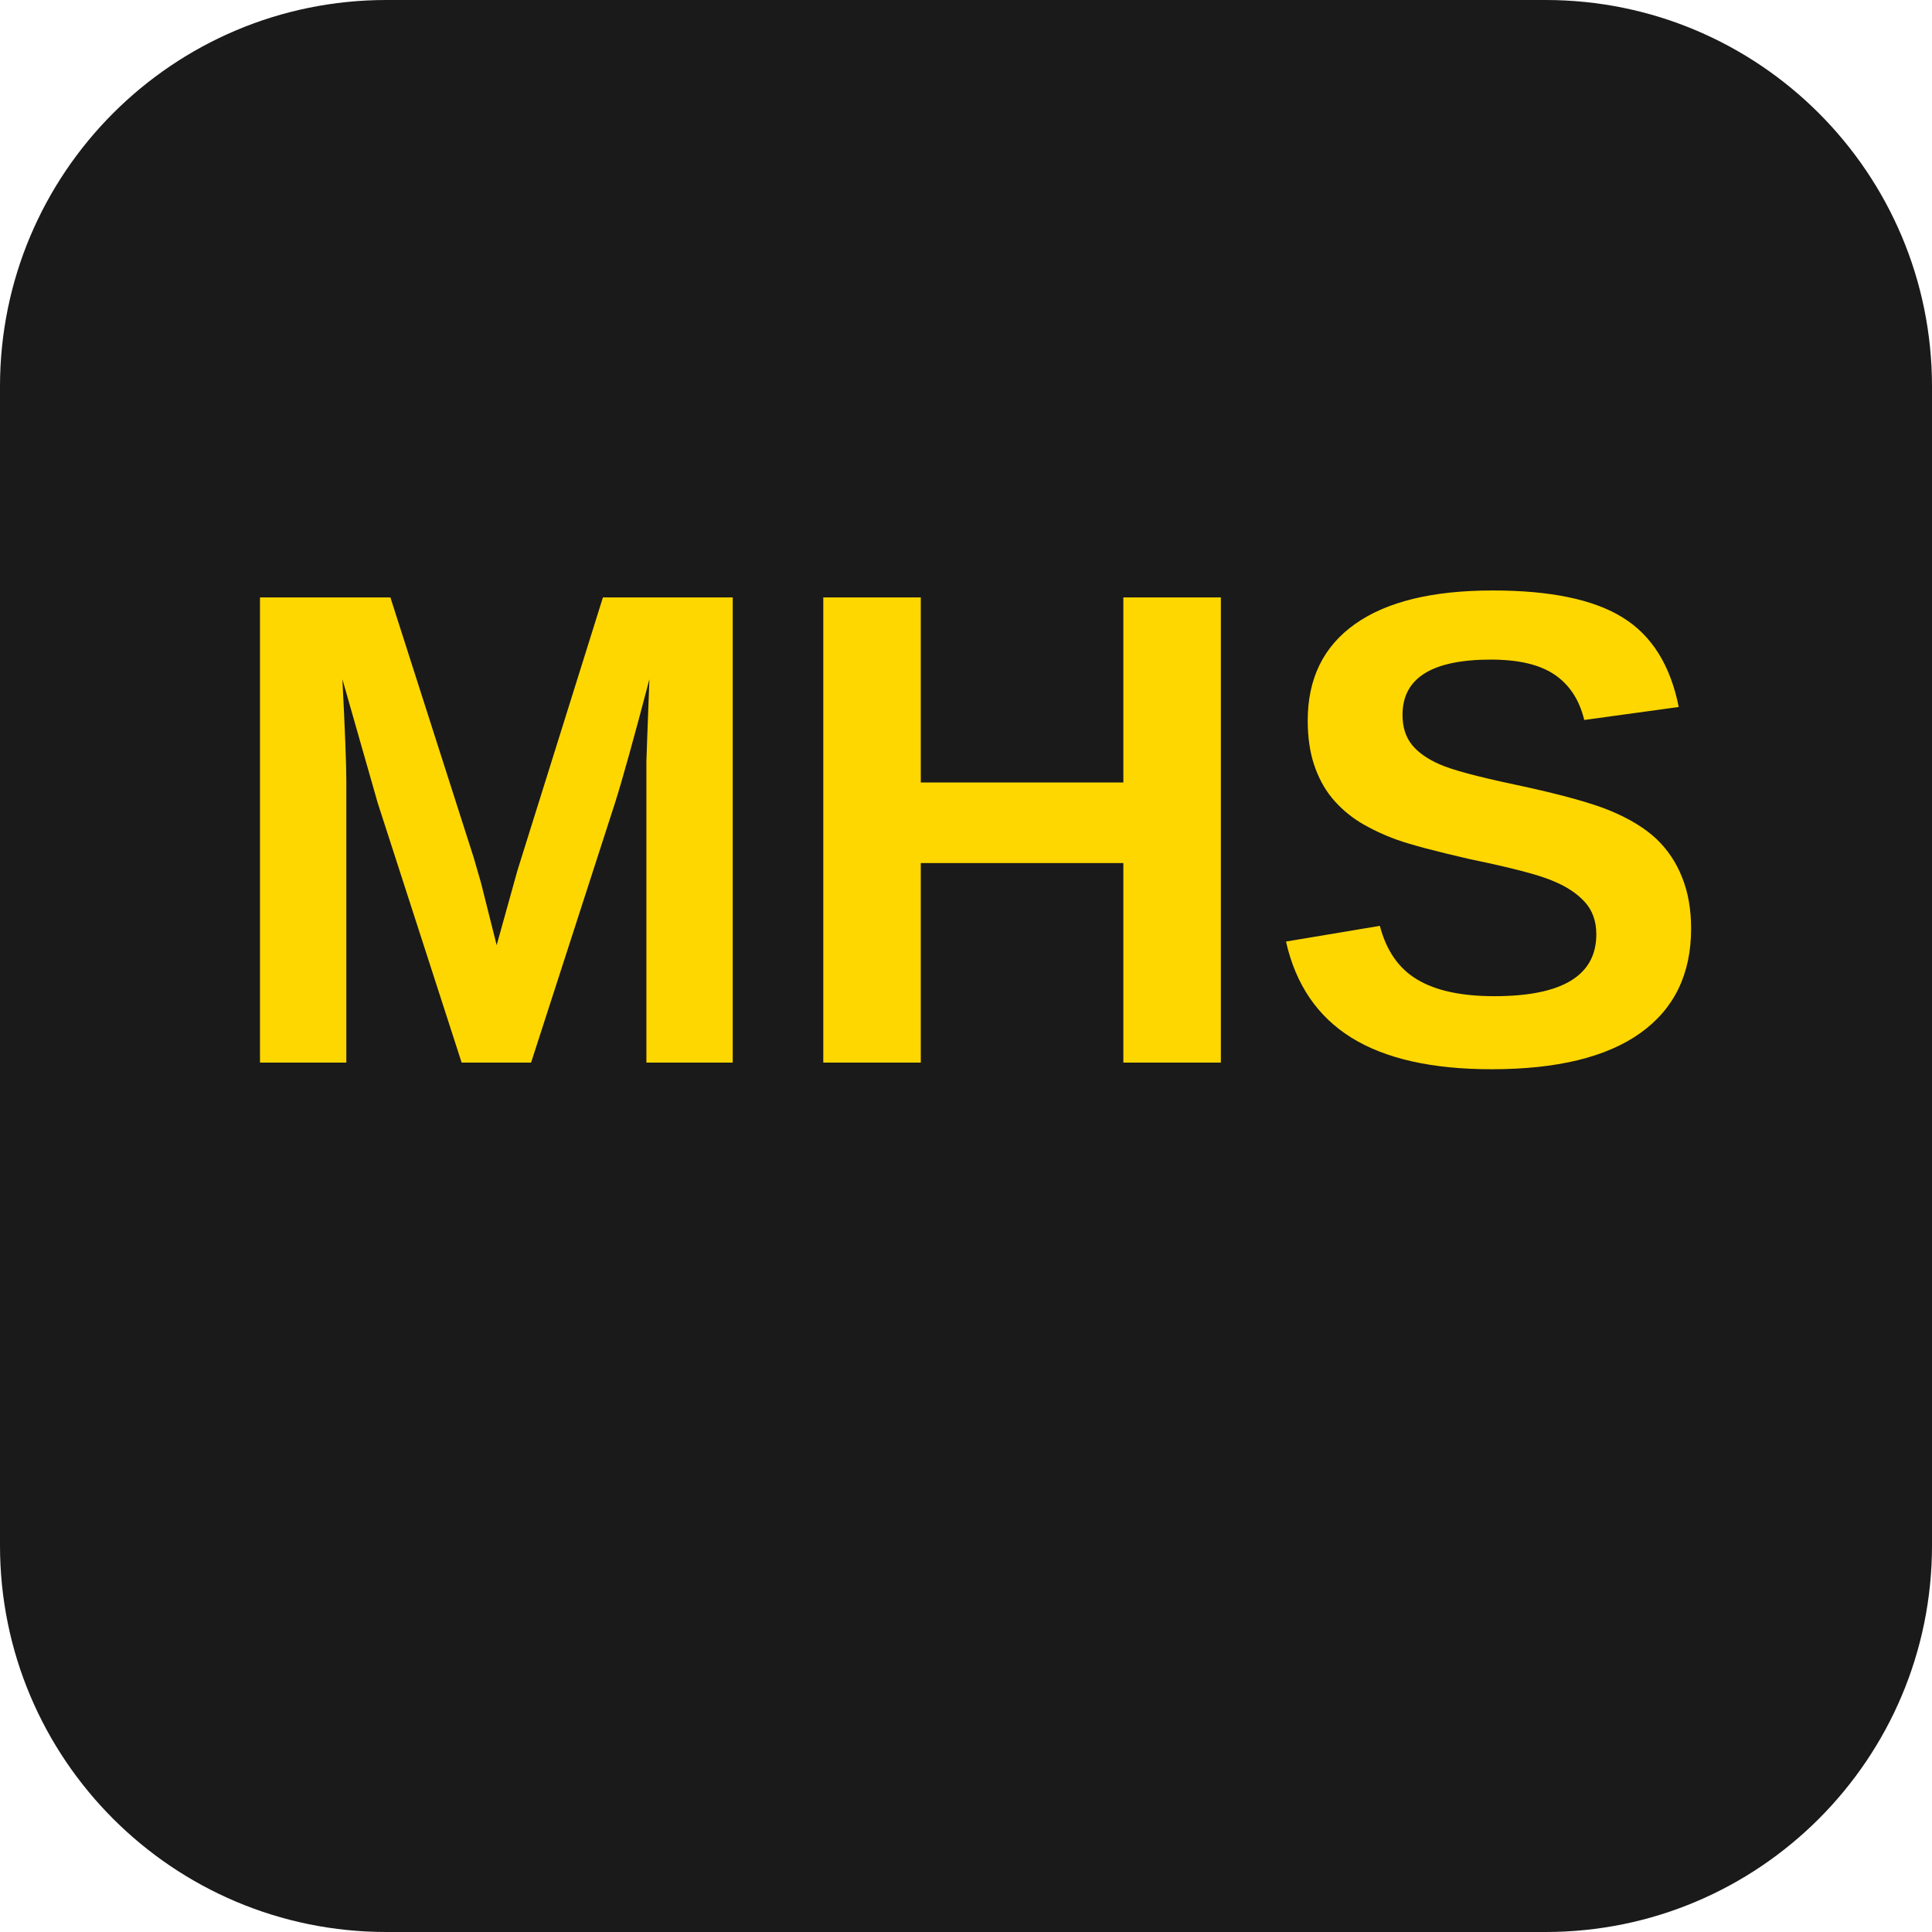
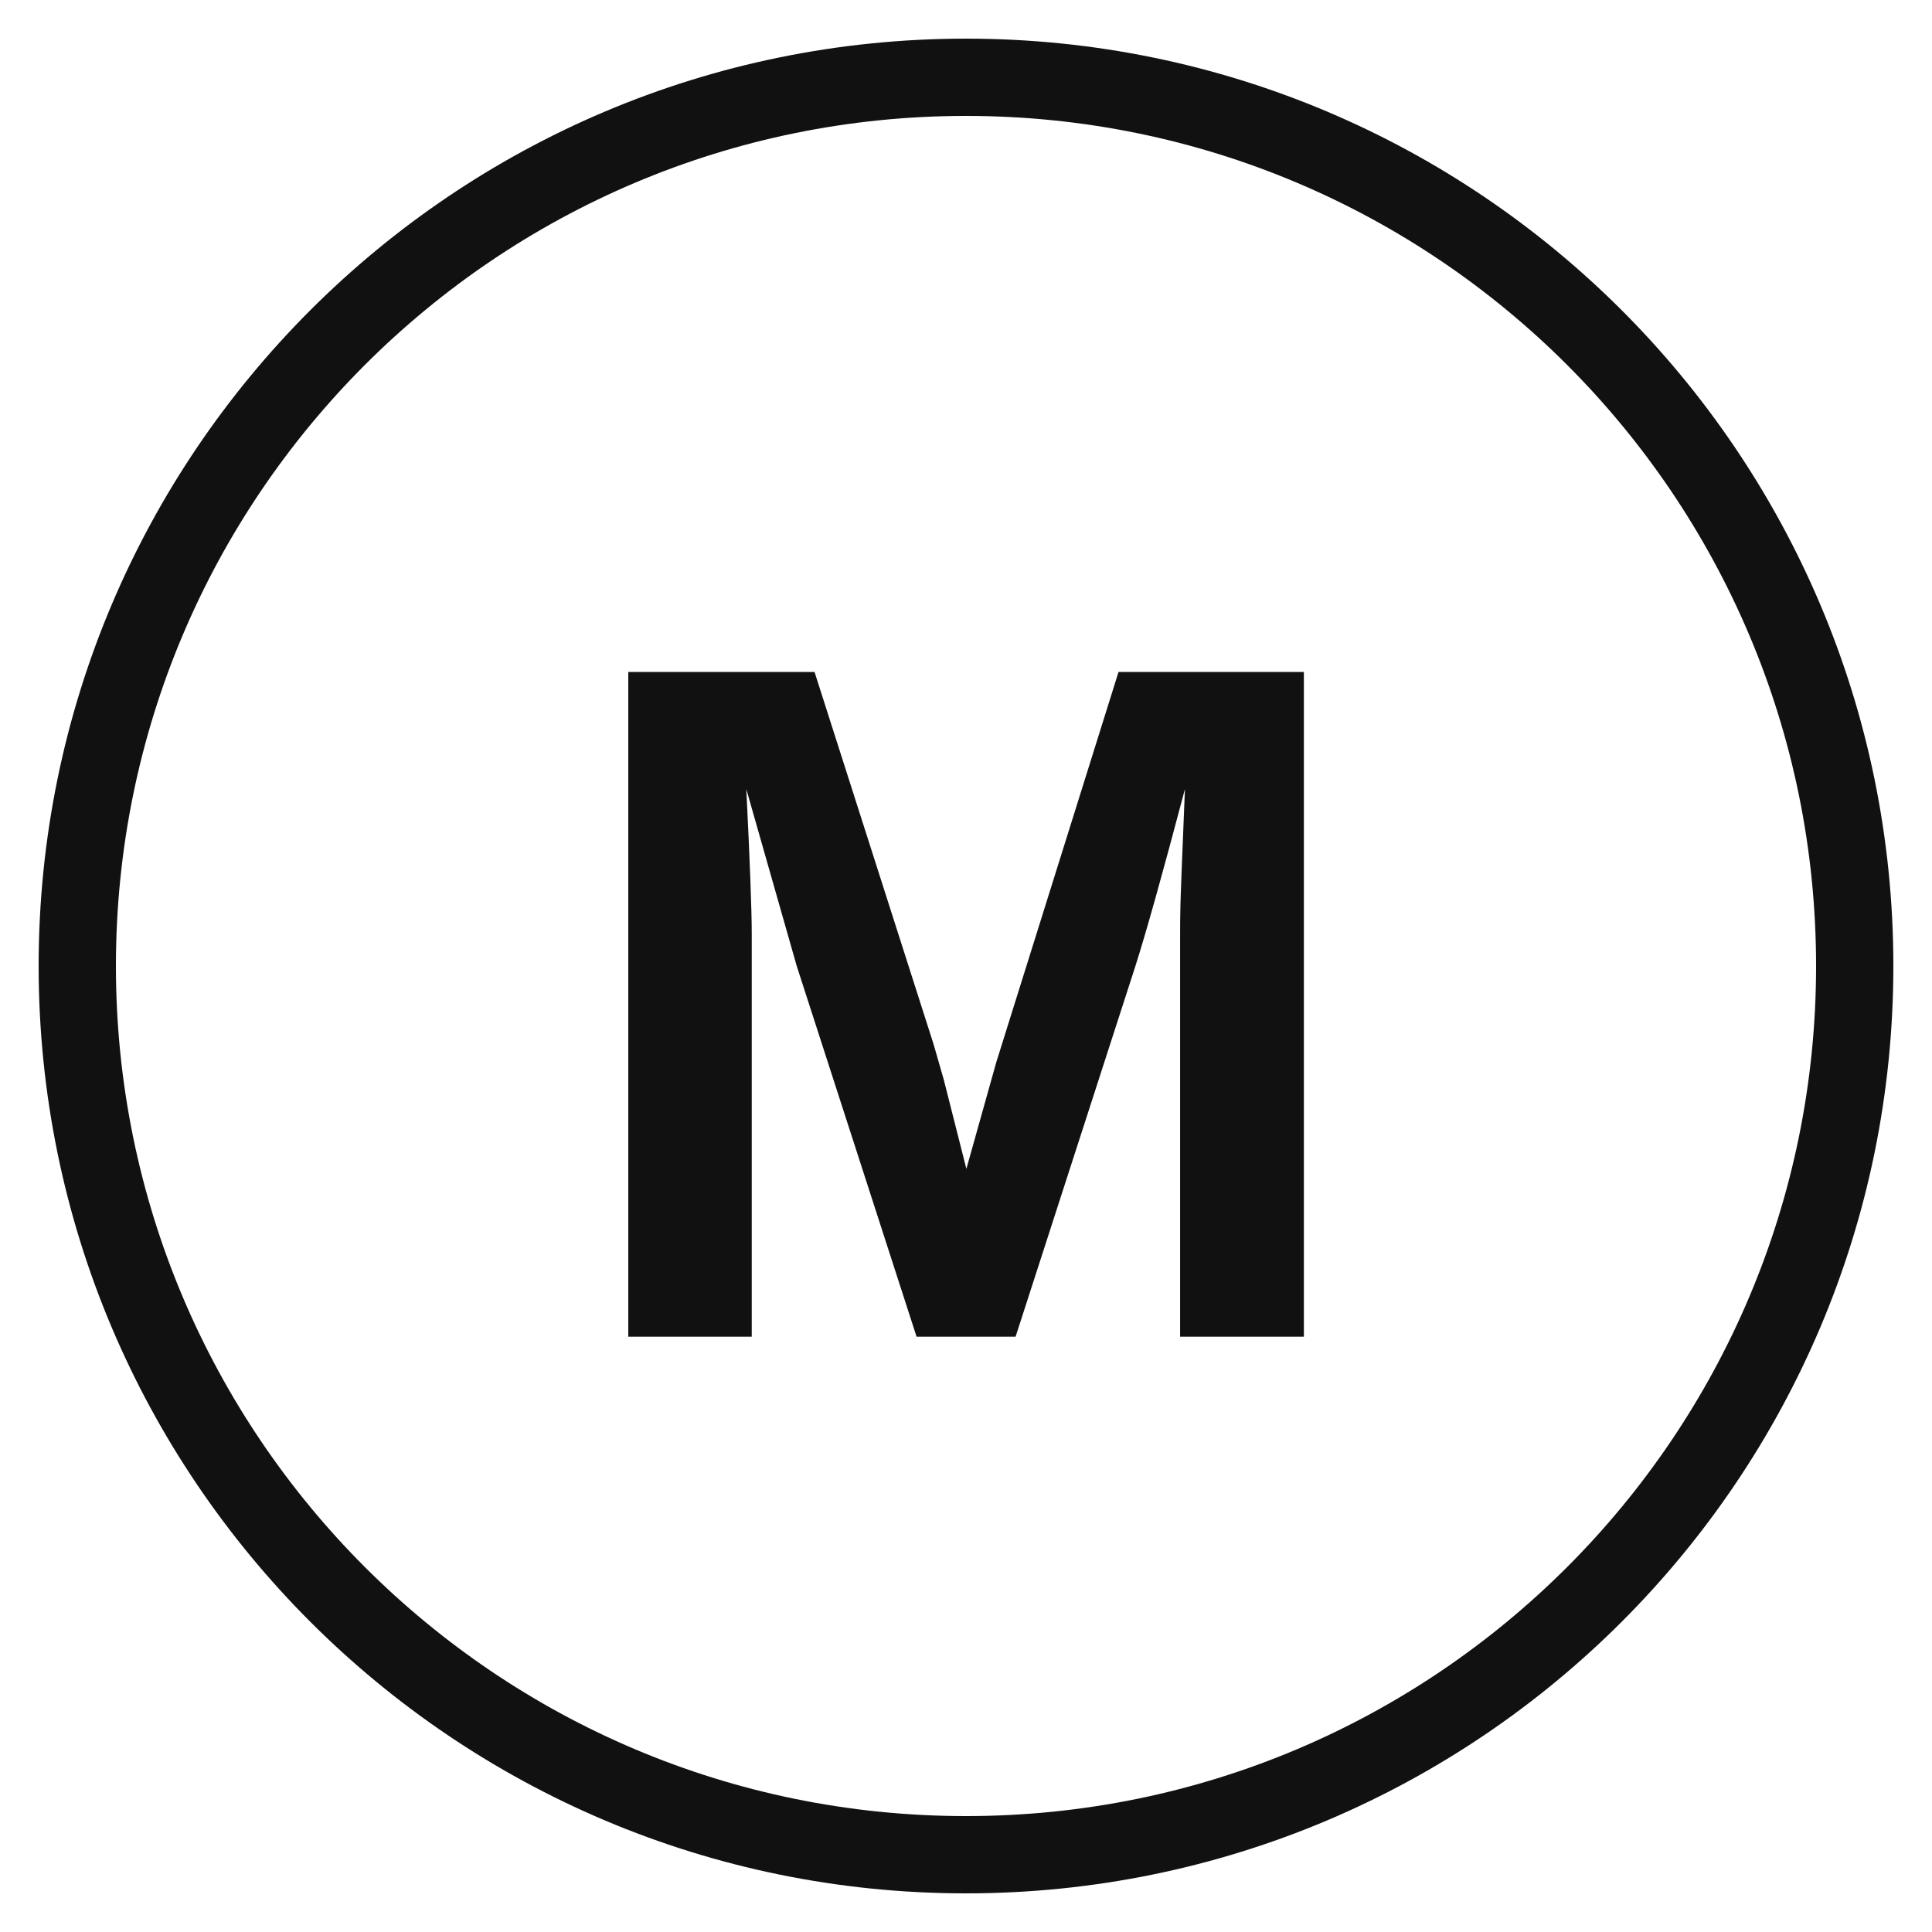
<svg xmlns="http://www.w3.org/2000/svg" viewBox="0 0 100 100">
-   <rect width="100" height="100" rx="20" fill="#1a1a1a" />
-   <text x="50" y="55" font-family="Arial, sans-serif" font-weight="bold" font-size="35" fill="#FFD700" text-anchor="middle">MHS</text>
+   <circle cx="50" cy="50" r="46" stroke="#111111" stroke-width="4" fill="none" />
+   <text x="50" y="50" dy=".1em" font-family="Arial, sans-serif" font-weight="bold" font-size="50" fill="#111111" text-anchor="middle" dominant-baseline="middle">M</text>
</svg>
